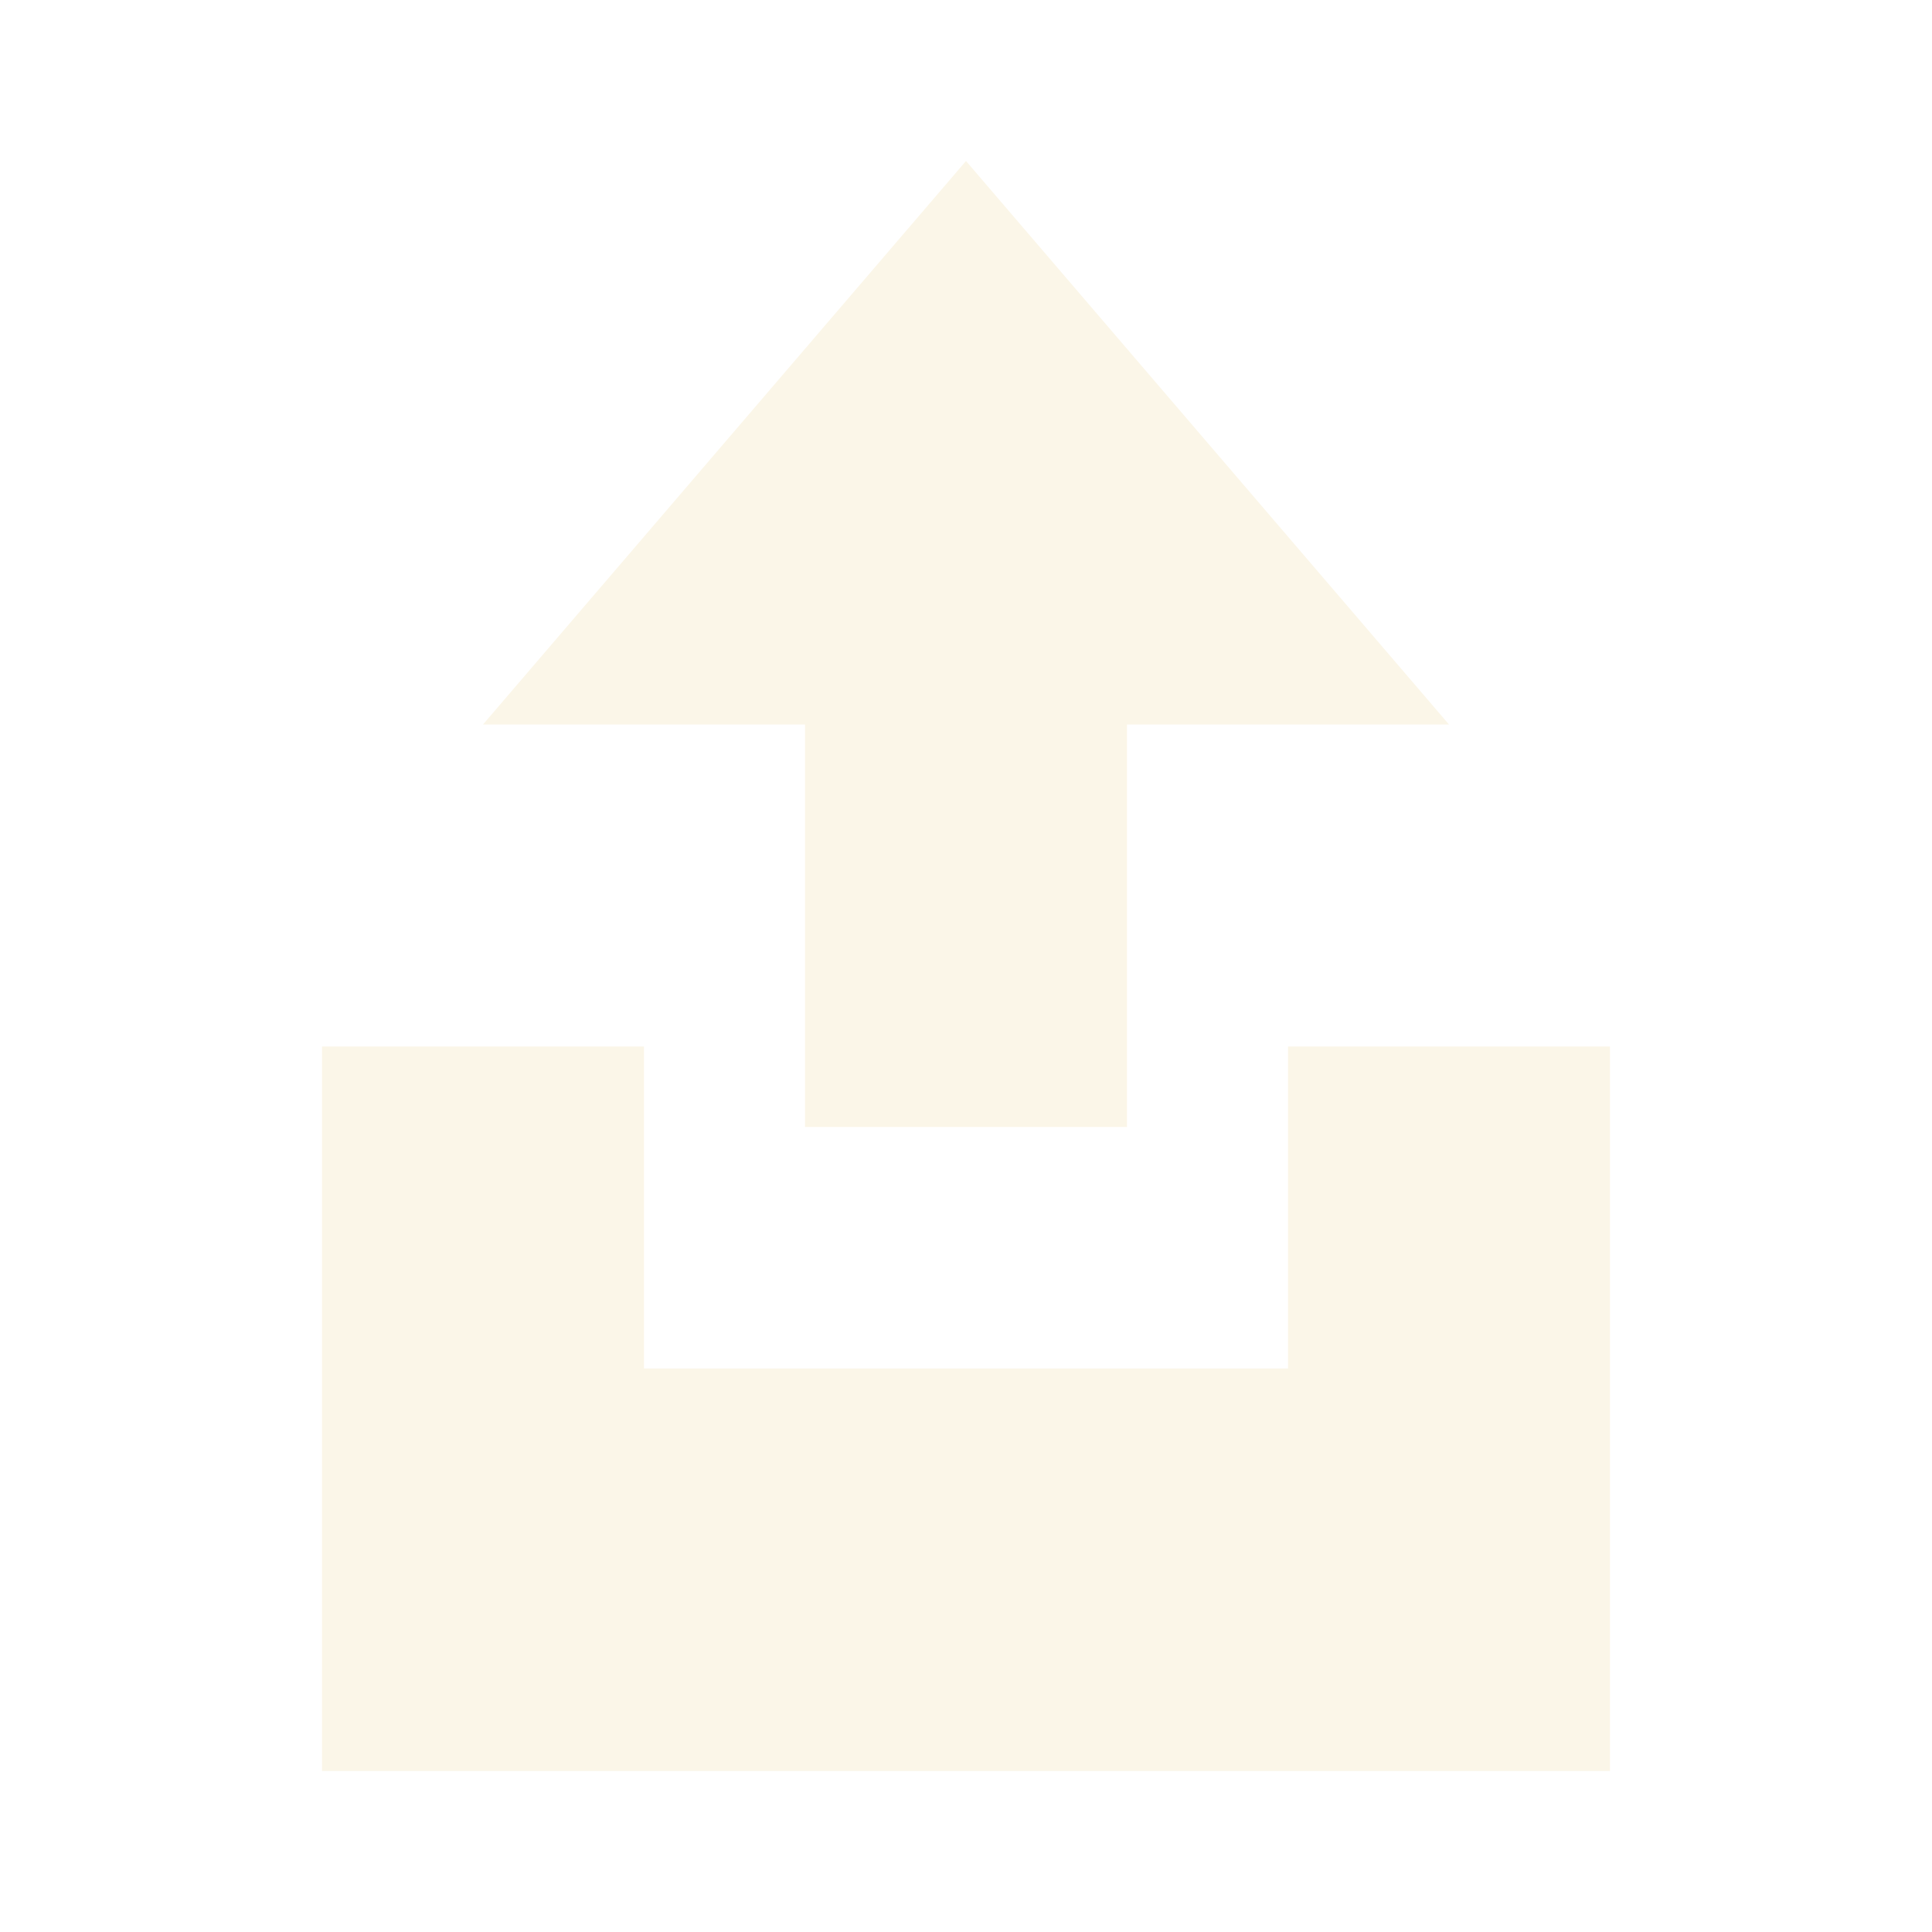
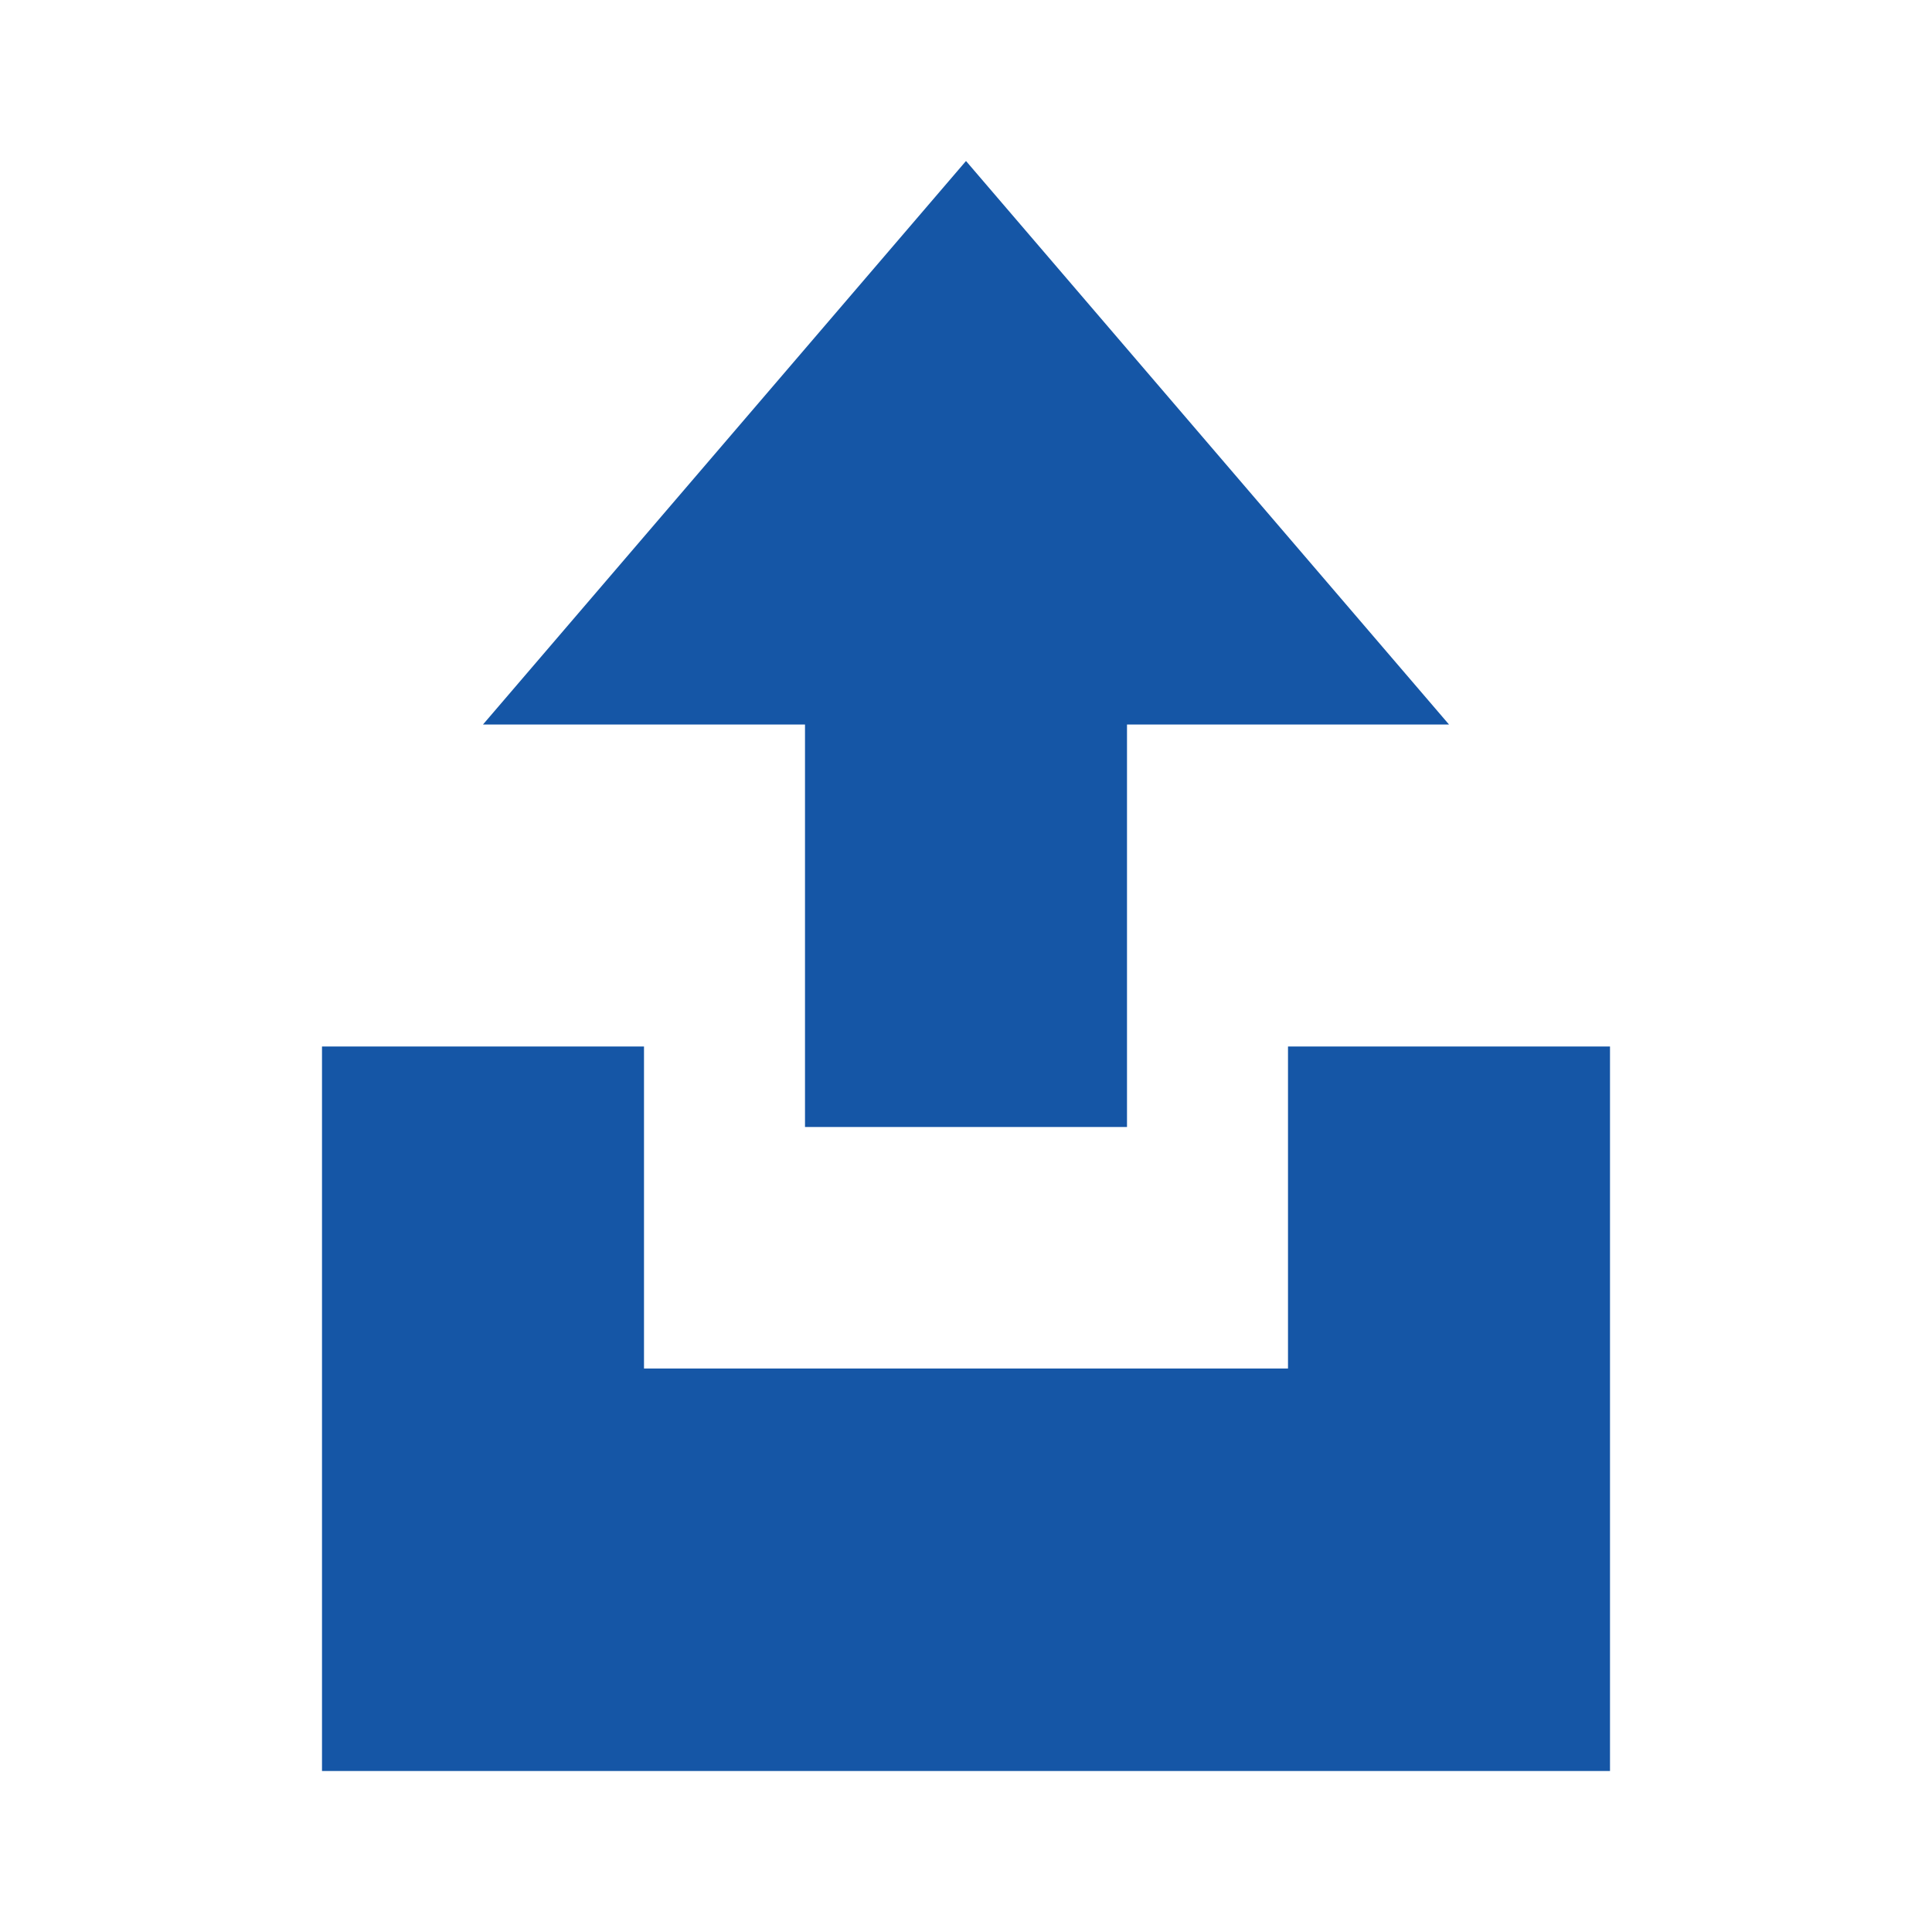
<svg xmlns="http://www.w3.org/2000/svg" width="100%" height="100%" viewBox="0 0 24 24" version="1.1" xml:space="preserve" style="fill-rule:evenodd;clip-rule:evenodd;stroke-linejoin:round;stroke-miterlimit:2;">
-   <g id="IncreaseCapacity" style="fill:rgb(251,246,232);">
+   <g id="IncreaseCapacity" style="fill:rgb(21,86,166);">
    <path d="M12,2L18,9L14,9L14,14L10,14L10,9L6,9L12,2Z" />
    <path d="M4,13L8,13L8,17L16,17L16,13L20,13L20,22L4,22L4,13Z" />
  </g>
</svg>
